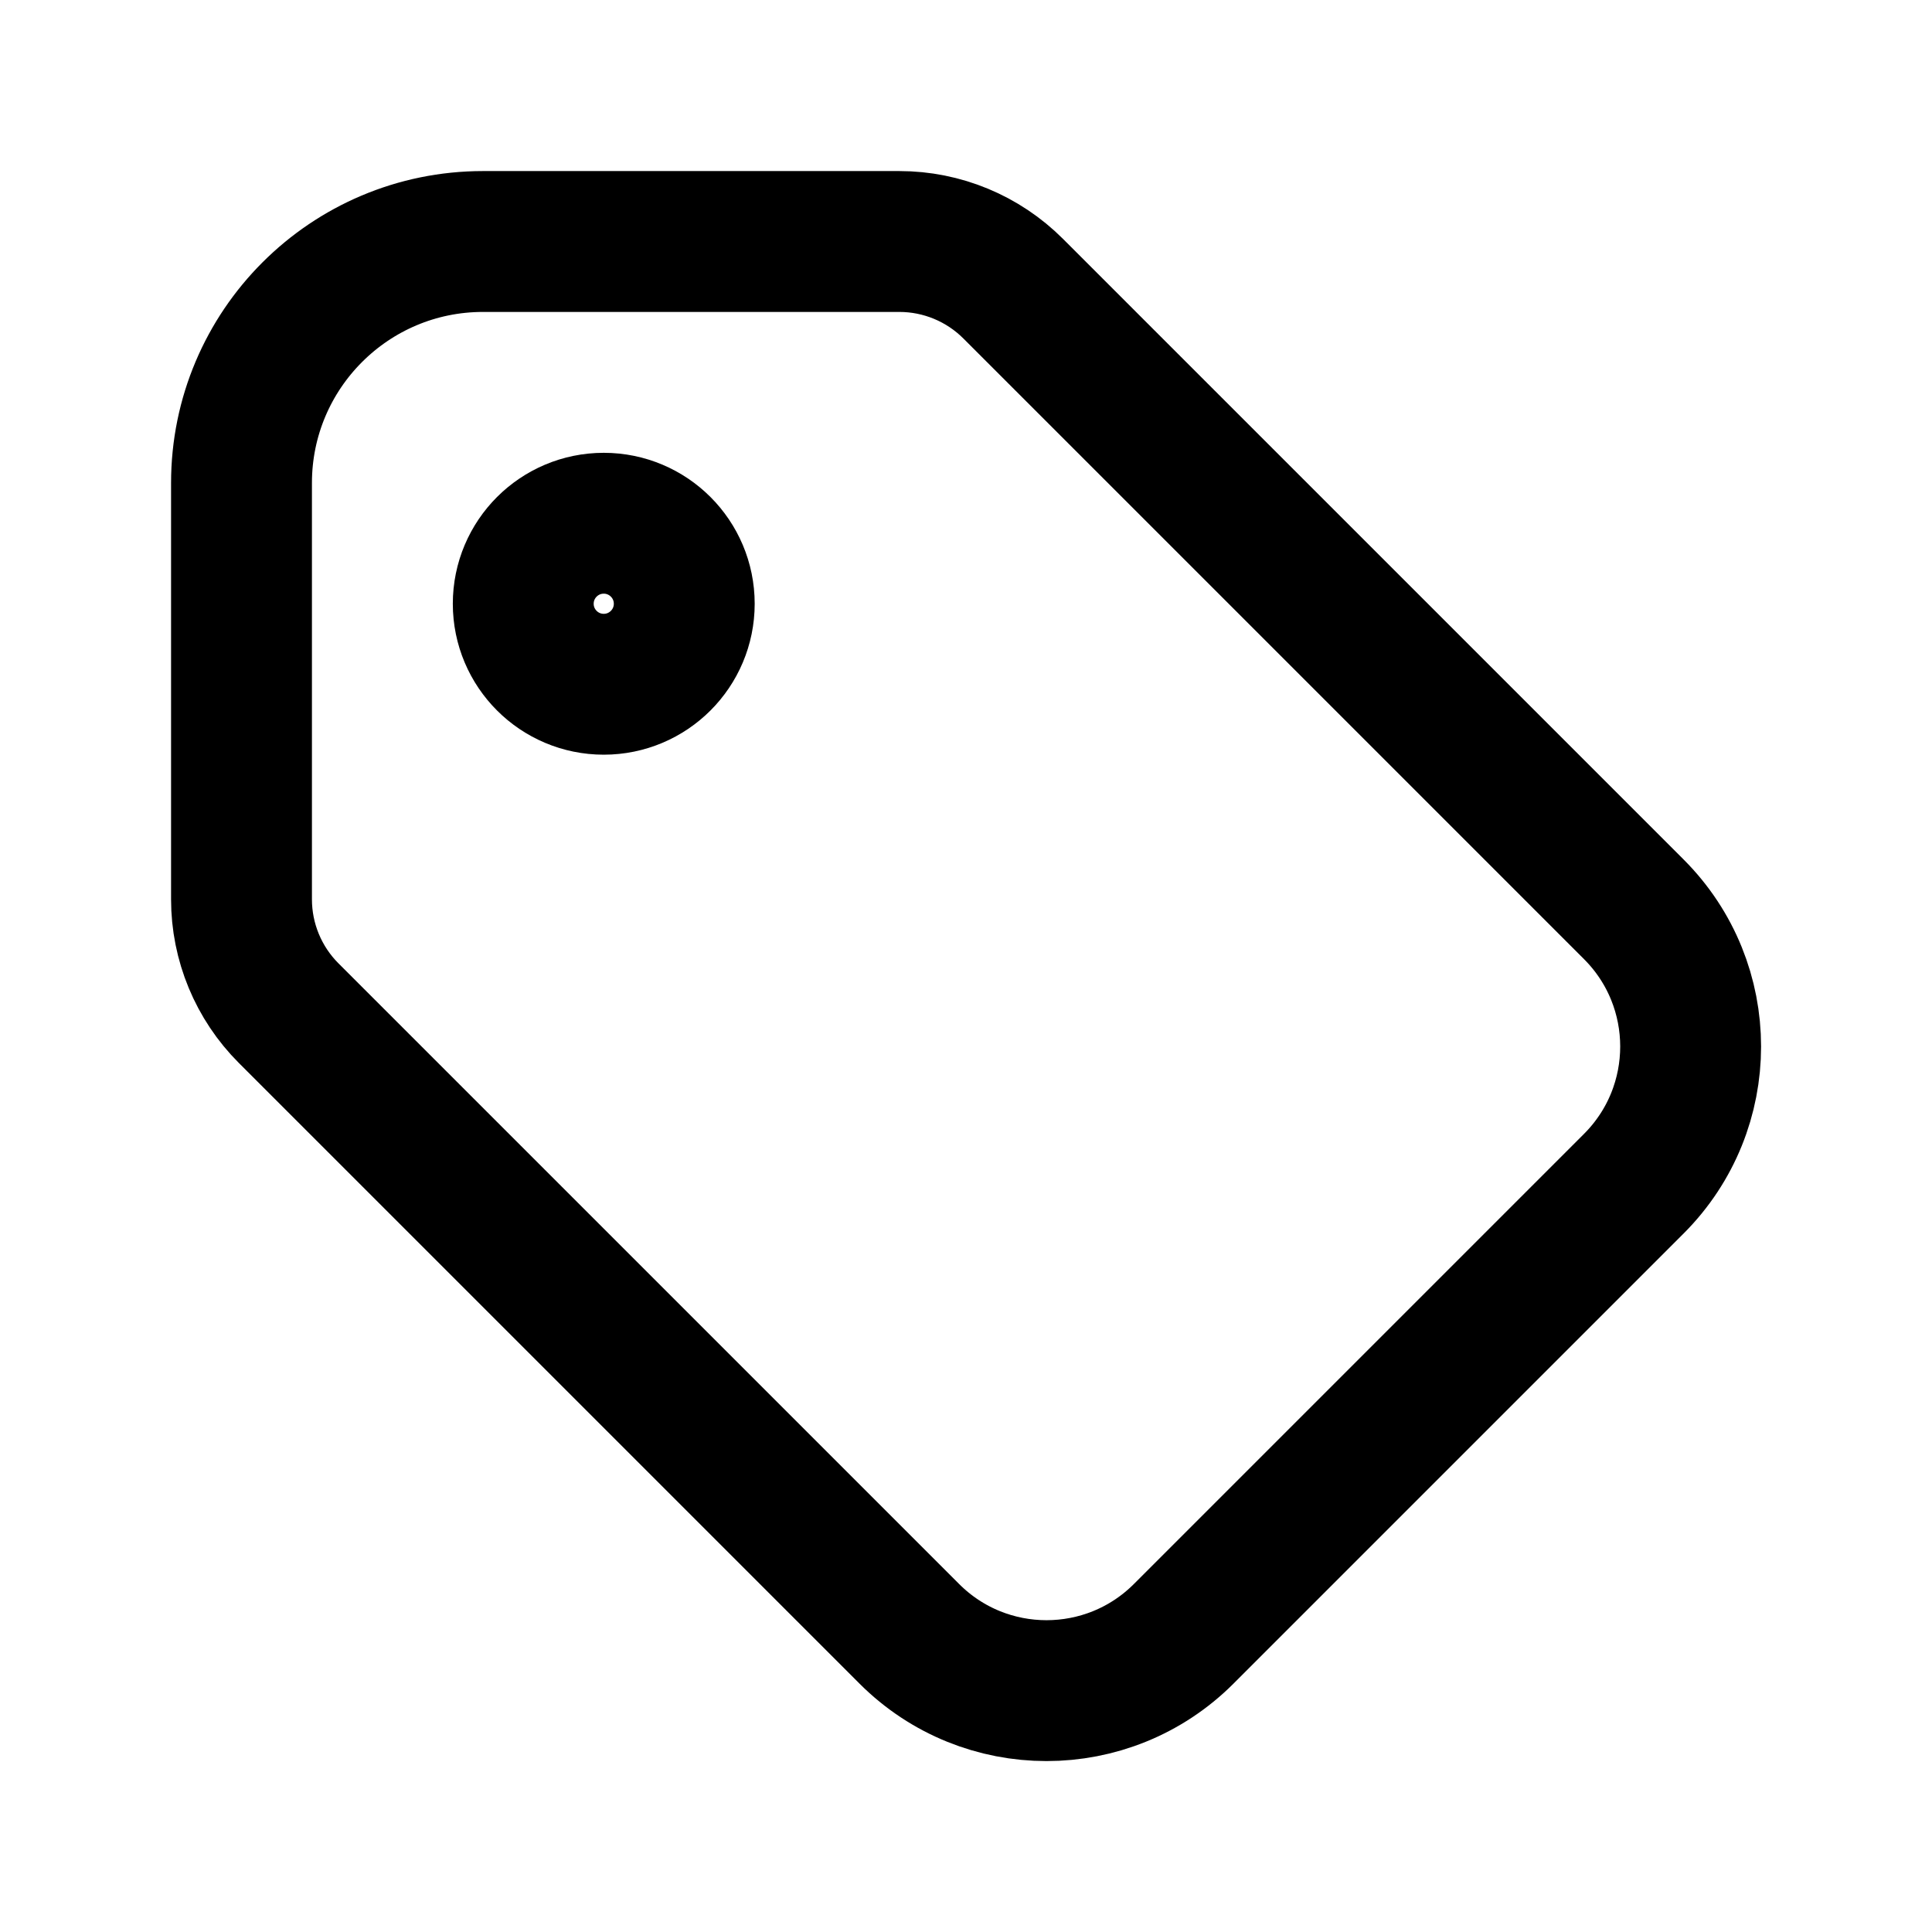
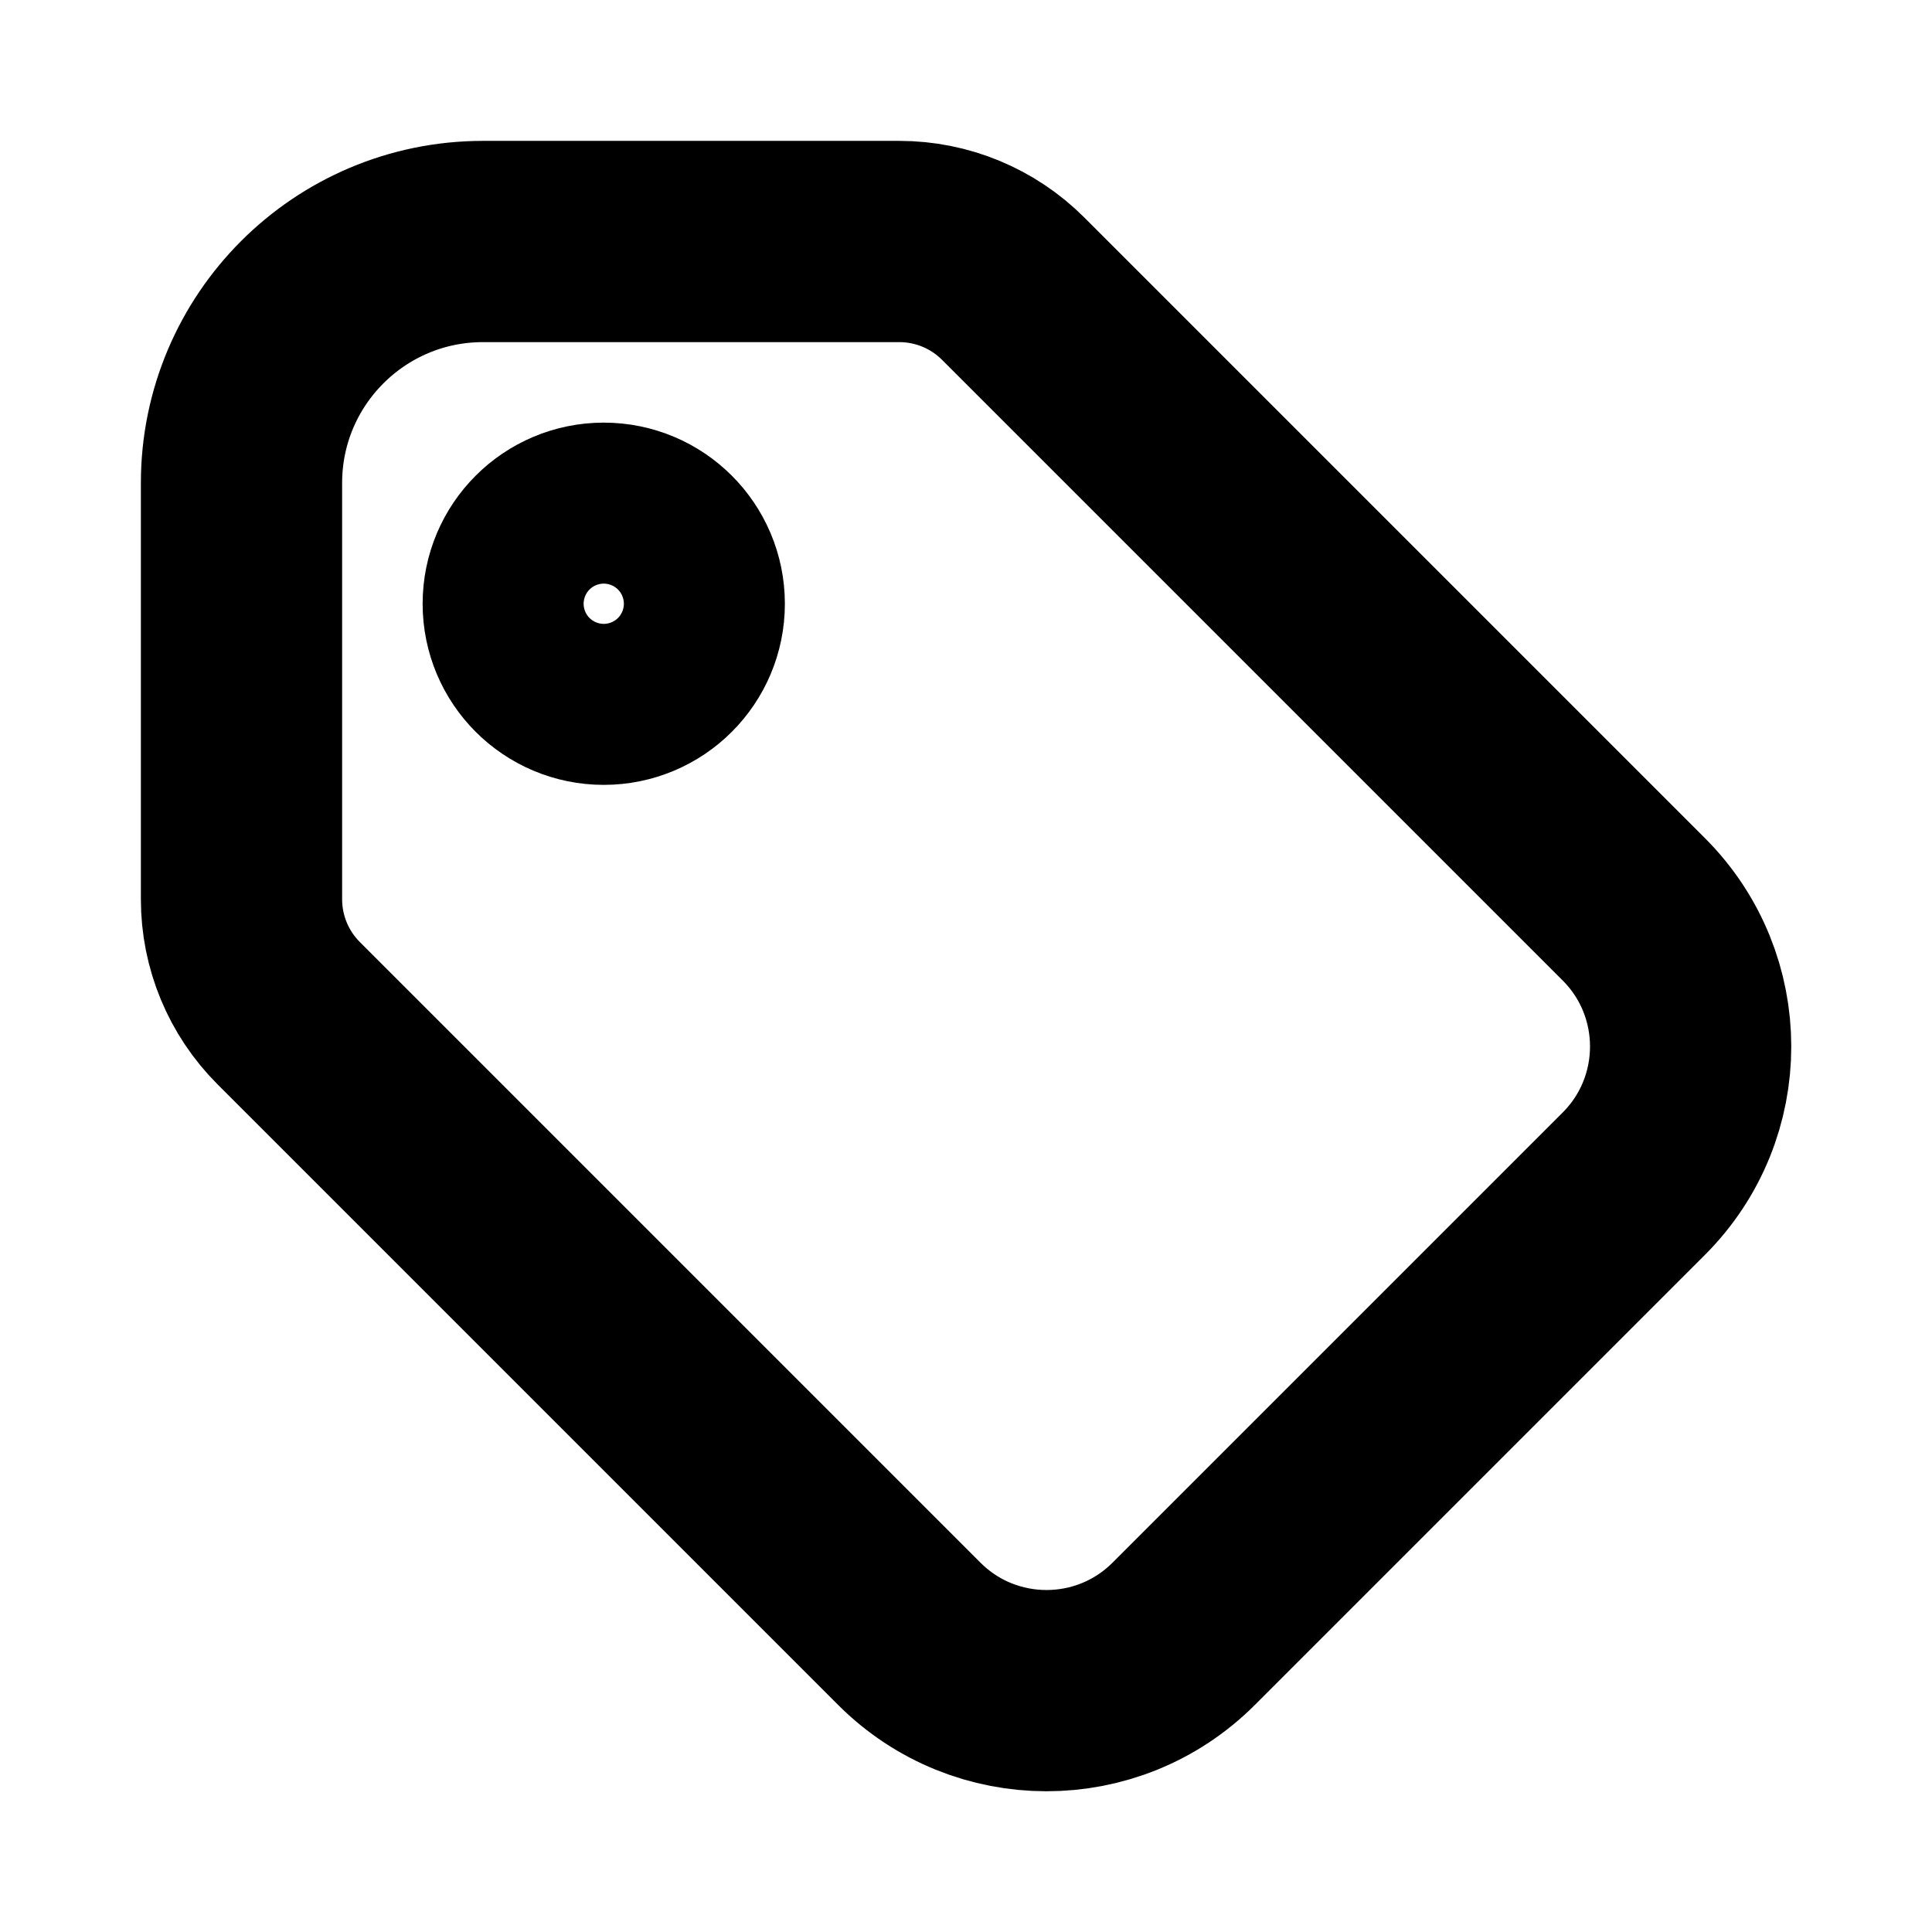
- <svg xmlns="http://www.w3.org/2000/svg" width="24" height="24" viewBox="0 0 24 24" fill="none" stroke="#000000" stroke-width="1.75" stroke-linecap="round" stroke-linejoin="round">
+ <svg xmlns="http://www.w3.org/2000/svg" width="24" height="24" viewBox="0 0 24 24" fill="none" stroke="#000000" stroke-width="2.5" stroke-linecap="round" stroke-linejoin="round">
  <circle cx="7.5" cy="7.5" r="1" />
  <path d="M3 6v5.172a2 2 0 0 0 .586 1.414l7.71 7.71a2.41 2.41 0 0 0 3.408 0l5.592-5.592a2.41 2.41 0 0 0 0-3.408l-7.71-7.71A2 2 0 0 0 11.172 3H6a3 3 0 0 0-3 3z" />
</svg>
